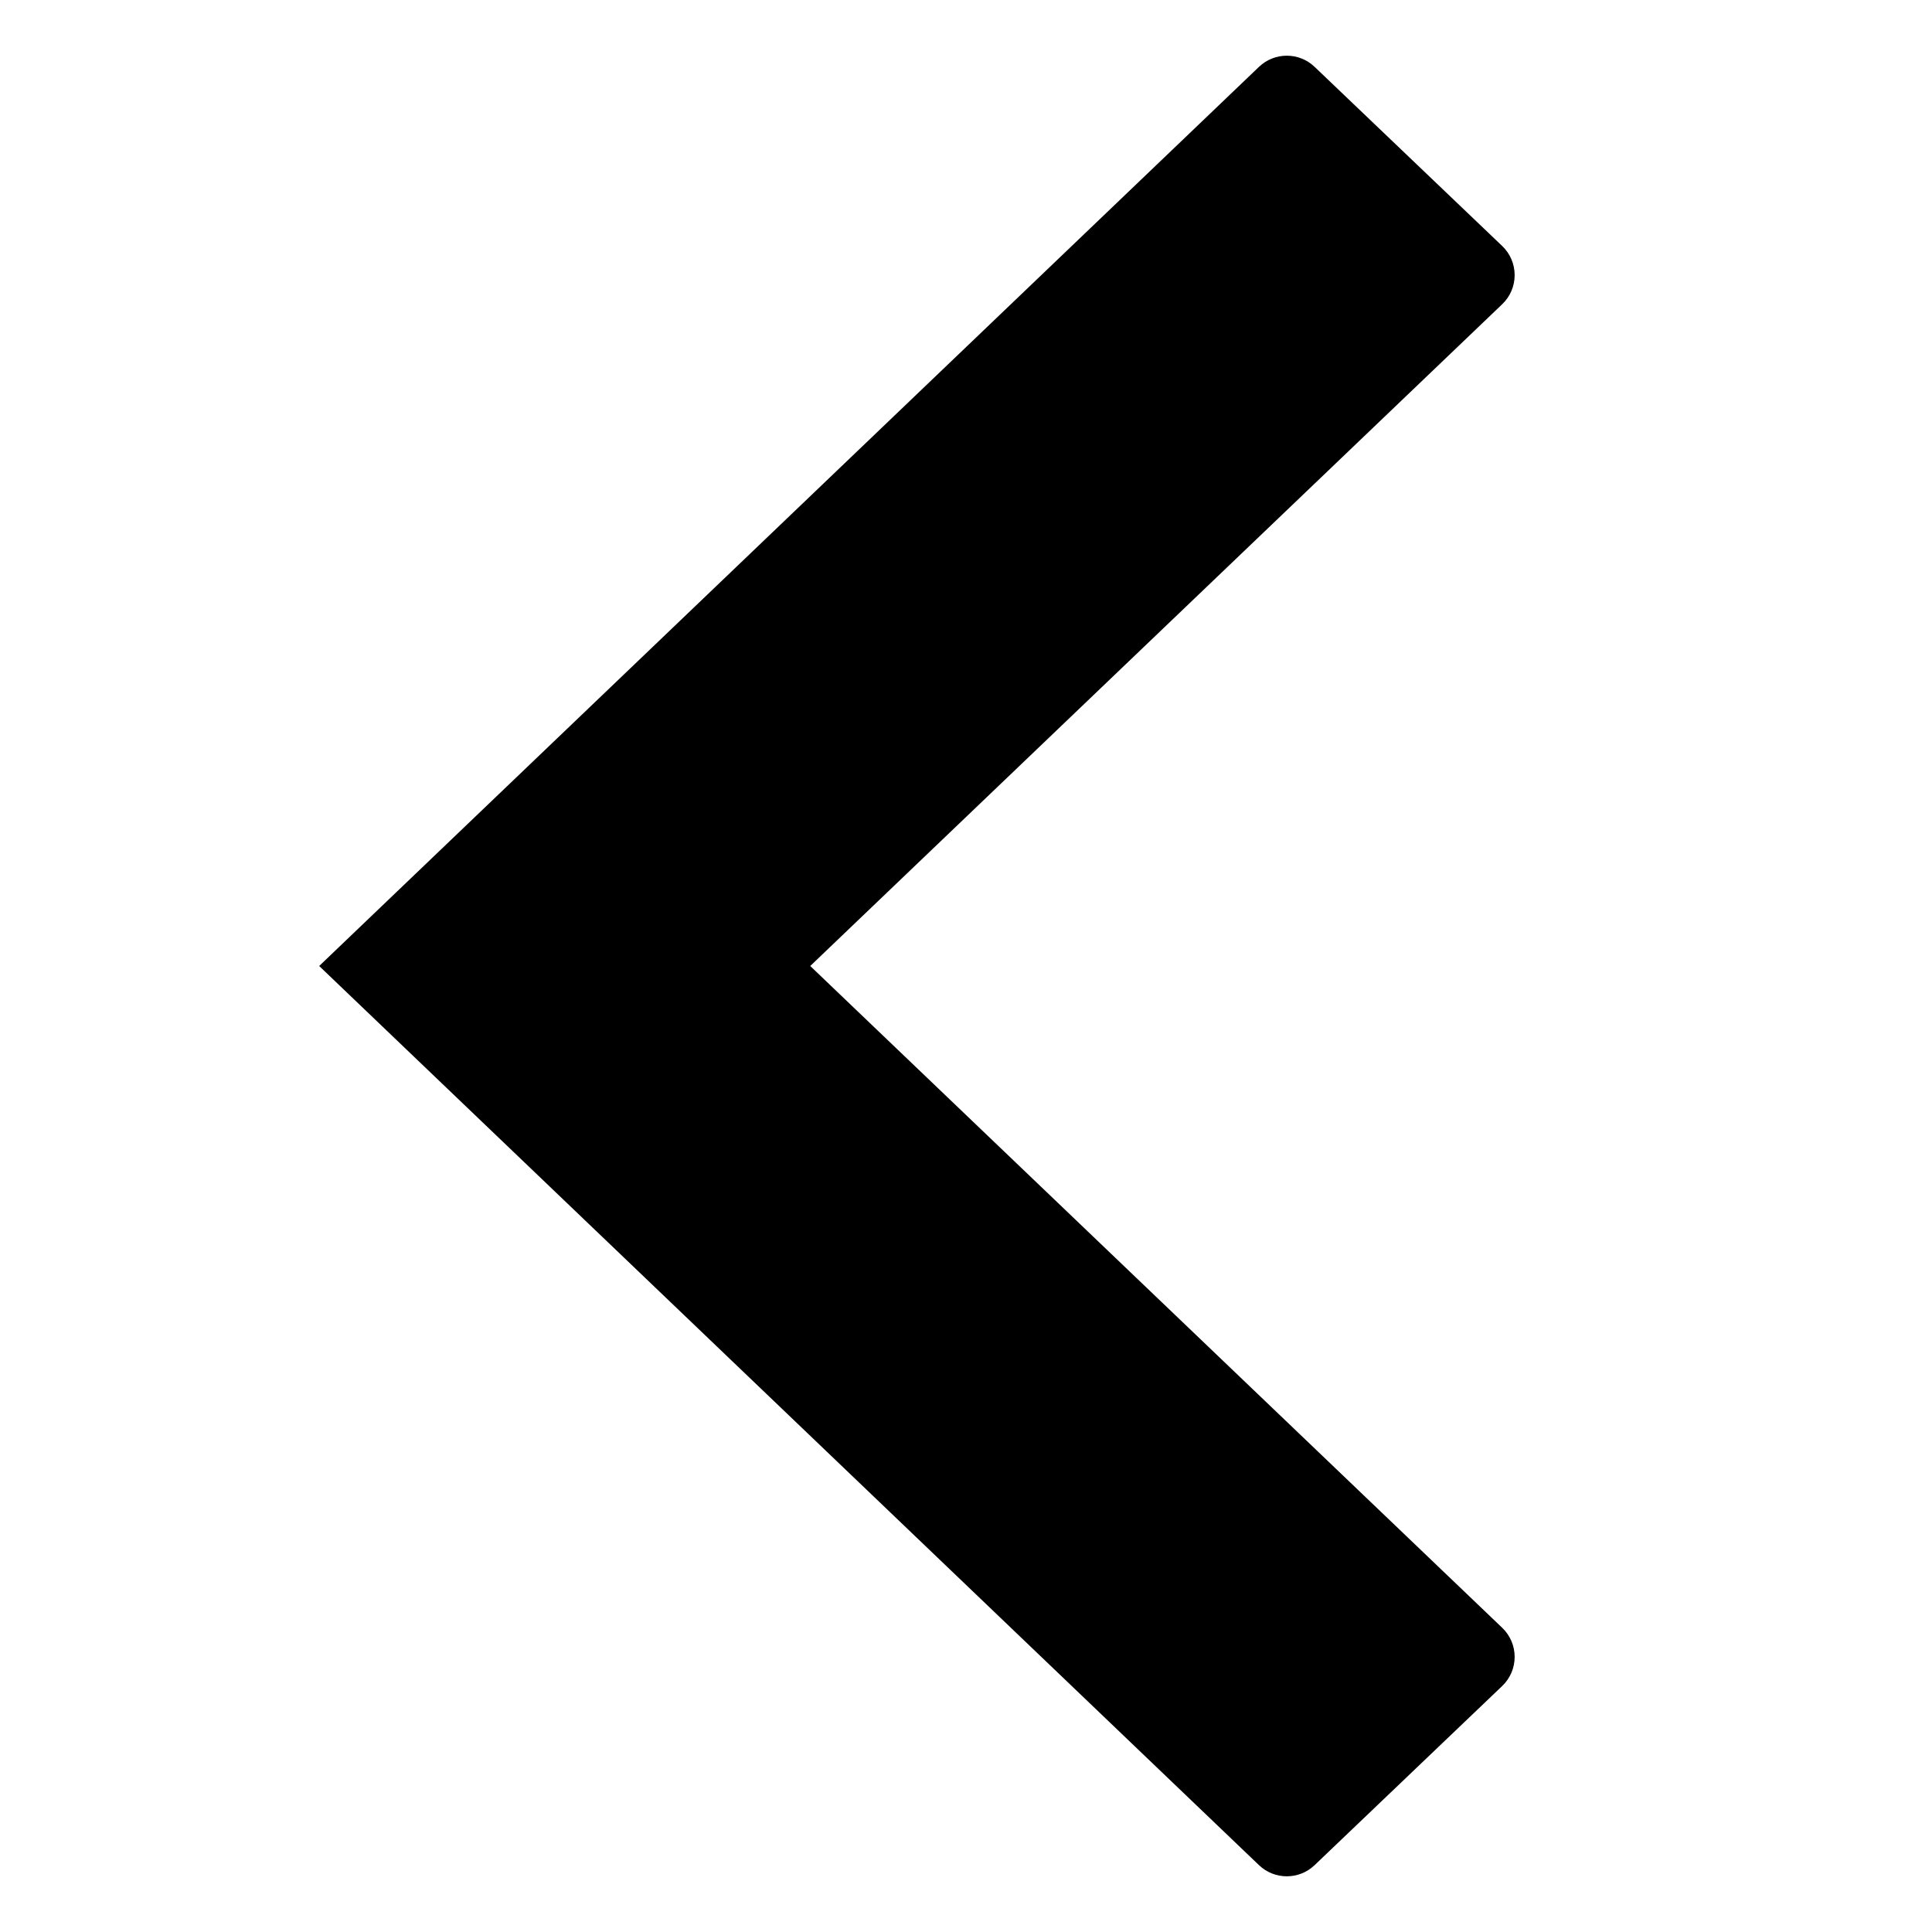
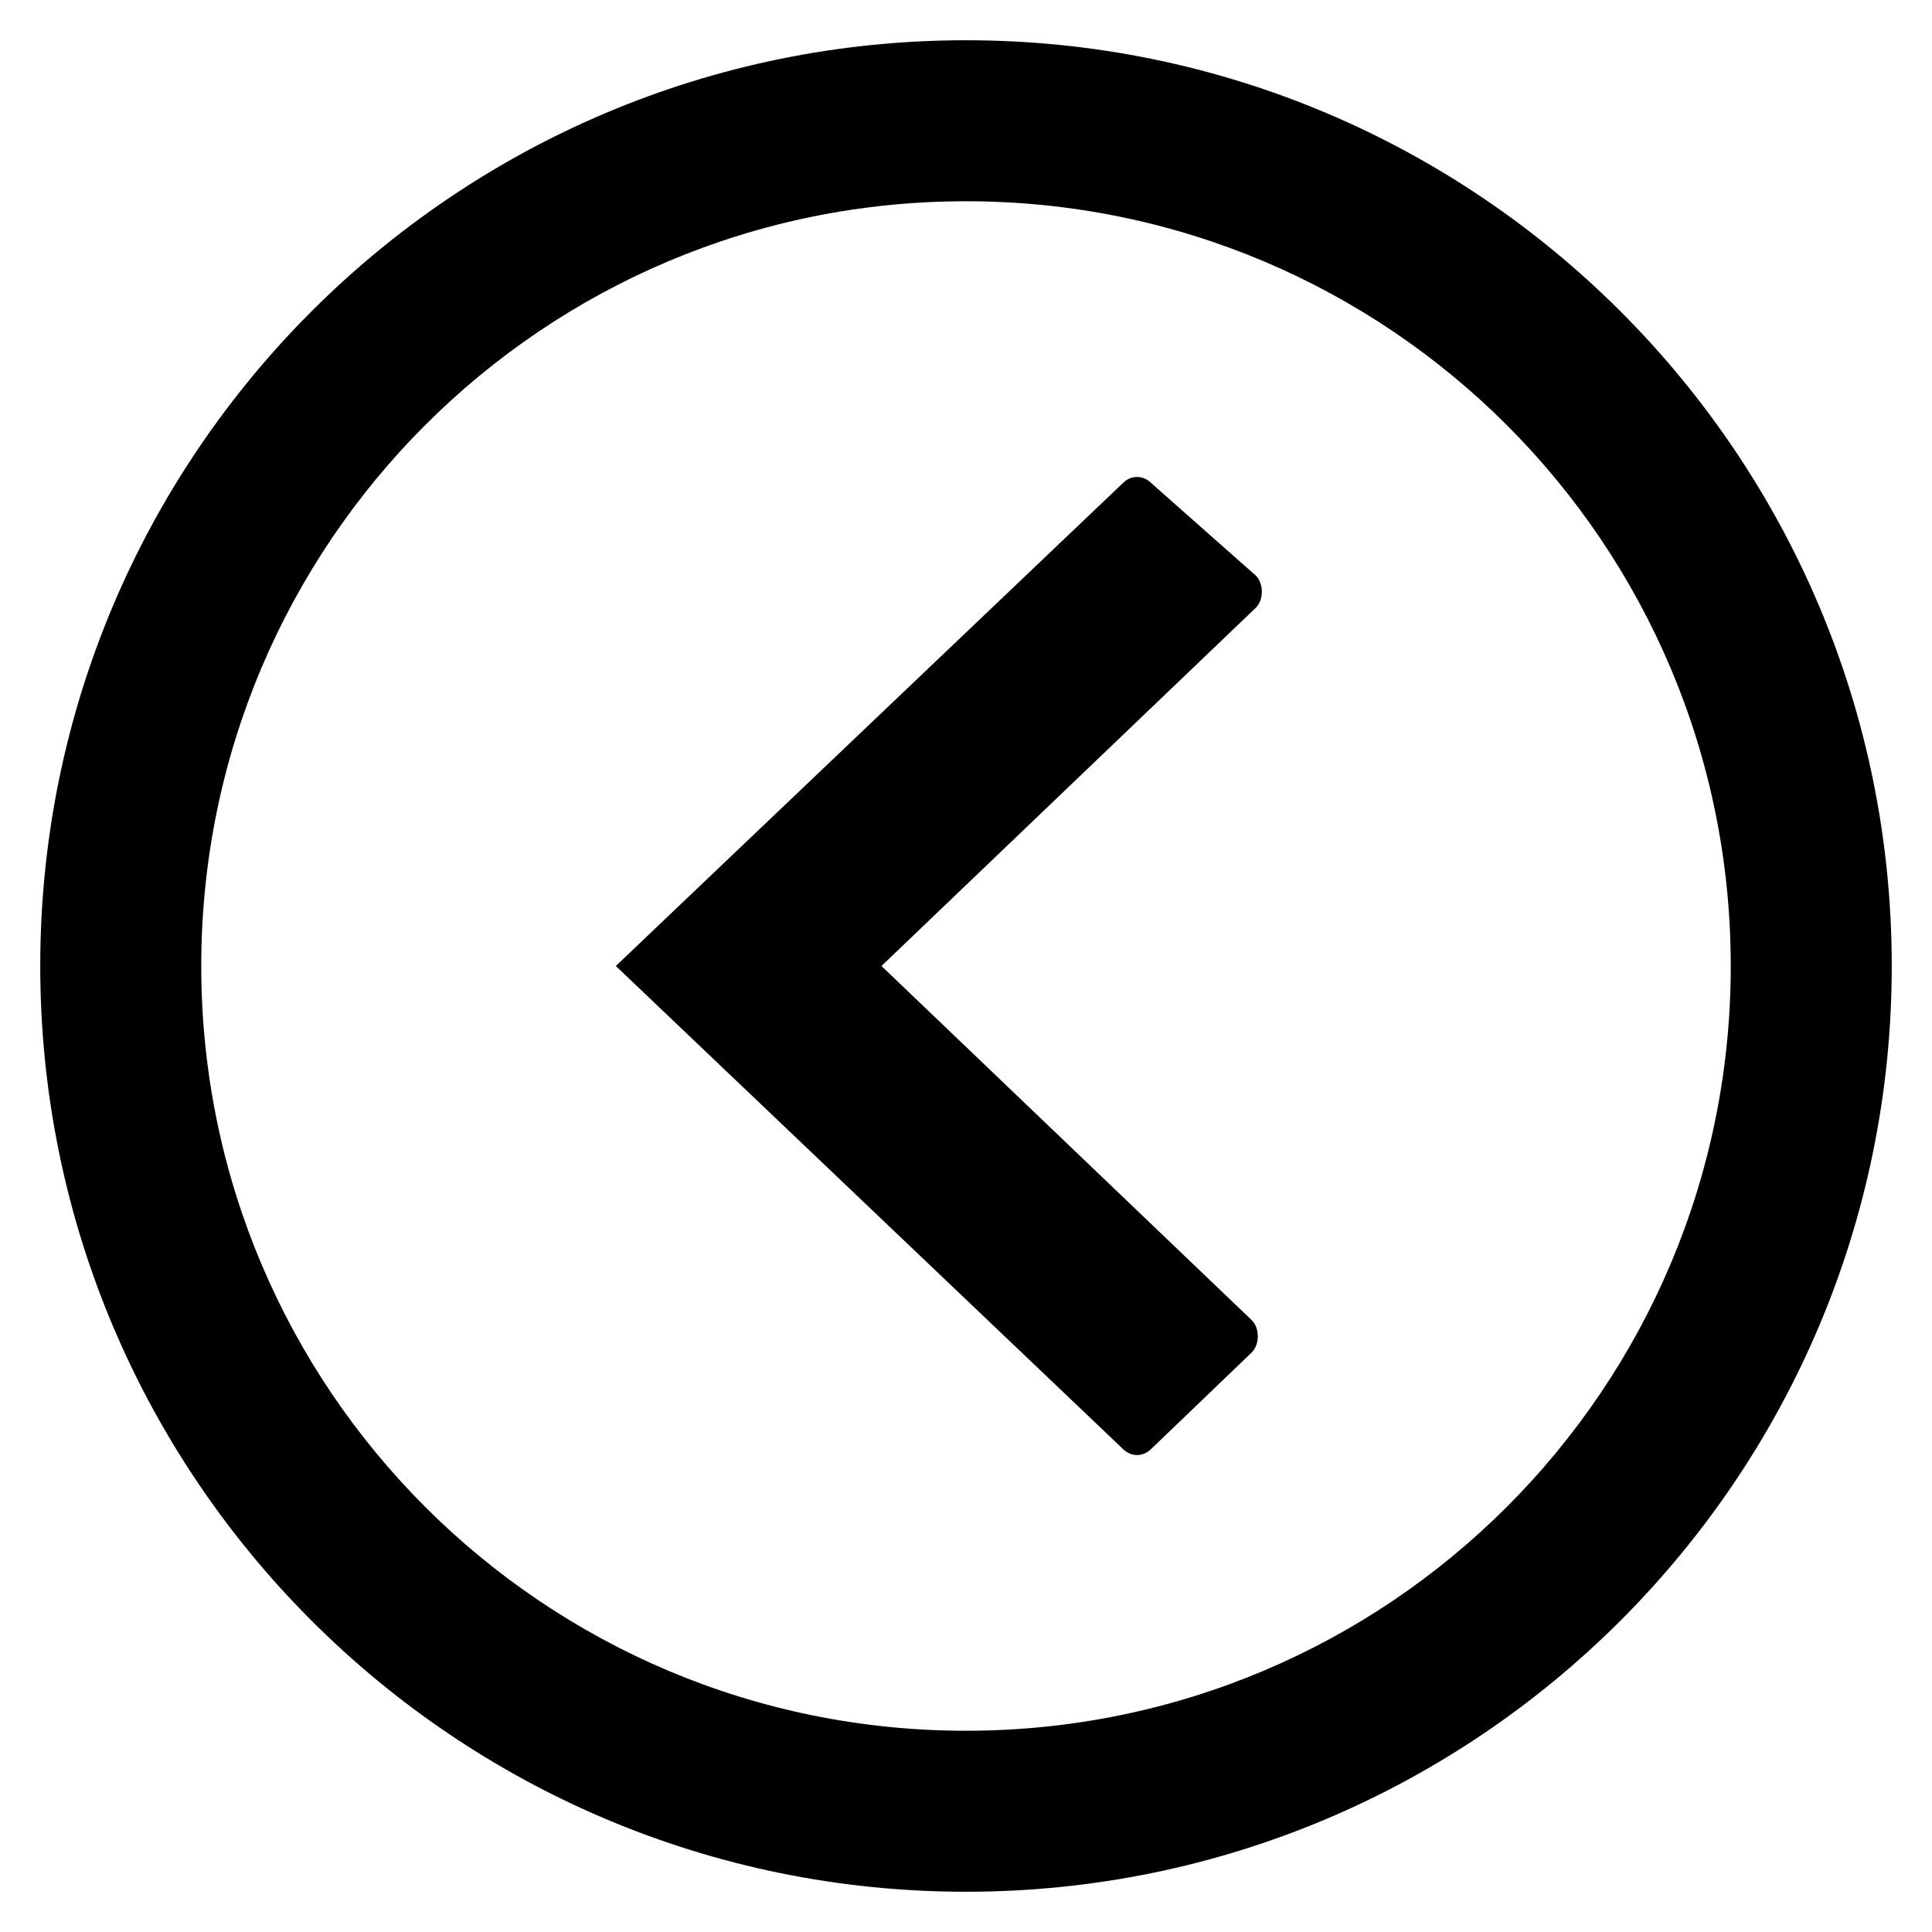
- <svg xmlns="http://www.w3.org/2000/svg" width="48" height="48" viewBox="0 0 48 48">
-   <path d="M20.13,24,37.32,7.56a1,1,0,0,0,0-1.45L32.66,1.66a1,1,0,0,0-1.38,0L7.93,24,31.28,46.34a1,1,0,0,0,1.38,0l4.66-4.45a1,1,0,0,0,0-1.45Z" />
+ <svg xmlns="http://www.w3.org/2000/svg" enable-background="new 0 0 48 48" height="48" viewBox="0 0 48 48" width="48">
+   <path d="m24 5c10.5 0 19 8.5 19 19s-8.5 19-19 19-19-8.5-19-19 8.5-19 19-19m0-4c-12.7 0-23 10.3-23 23s10.3 23 23 23 23-10.3 23-23-10.3-23-23-23z" />
+   <path d="m21.9 24 9.3-8.9c.2-.2.2-.6 0-.8l-2.6-2.3c-.2-.2-.5-.2-.7 0l-12.6 12 12.6 12c.2.2.5.2.7 0l2.5-2.4c.2-.2.2-.6 0-.8z" />
</svg>
